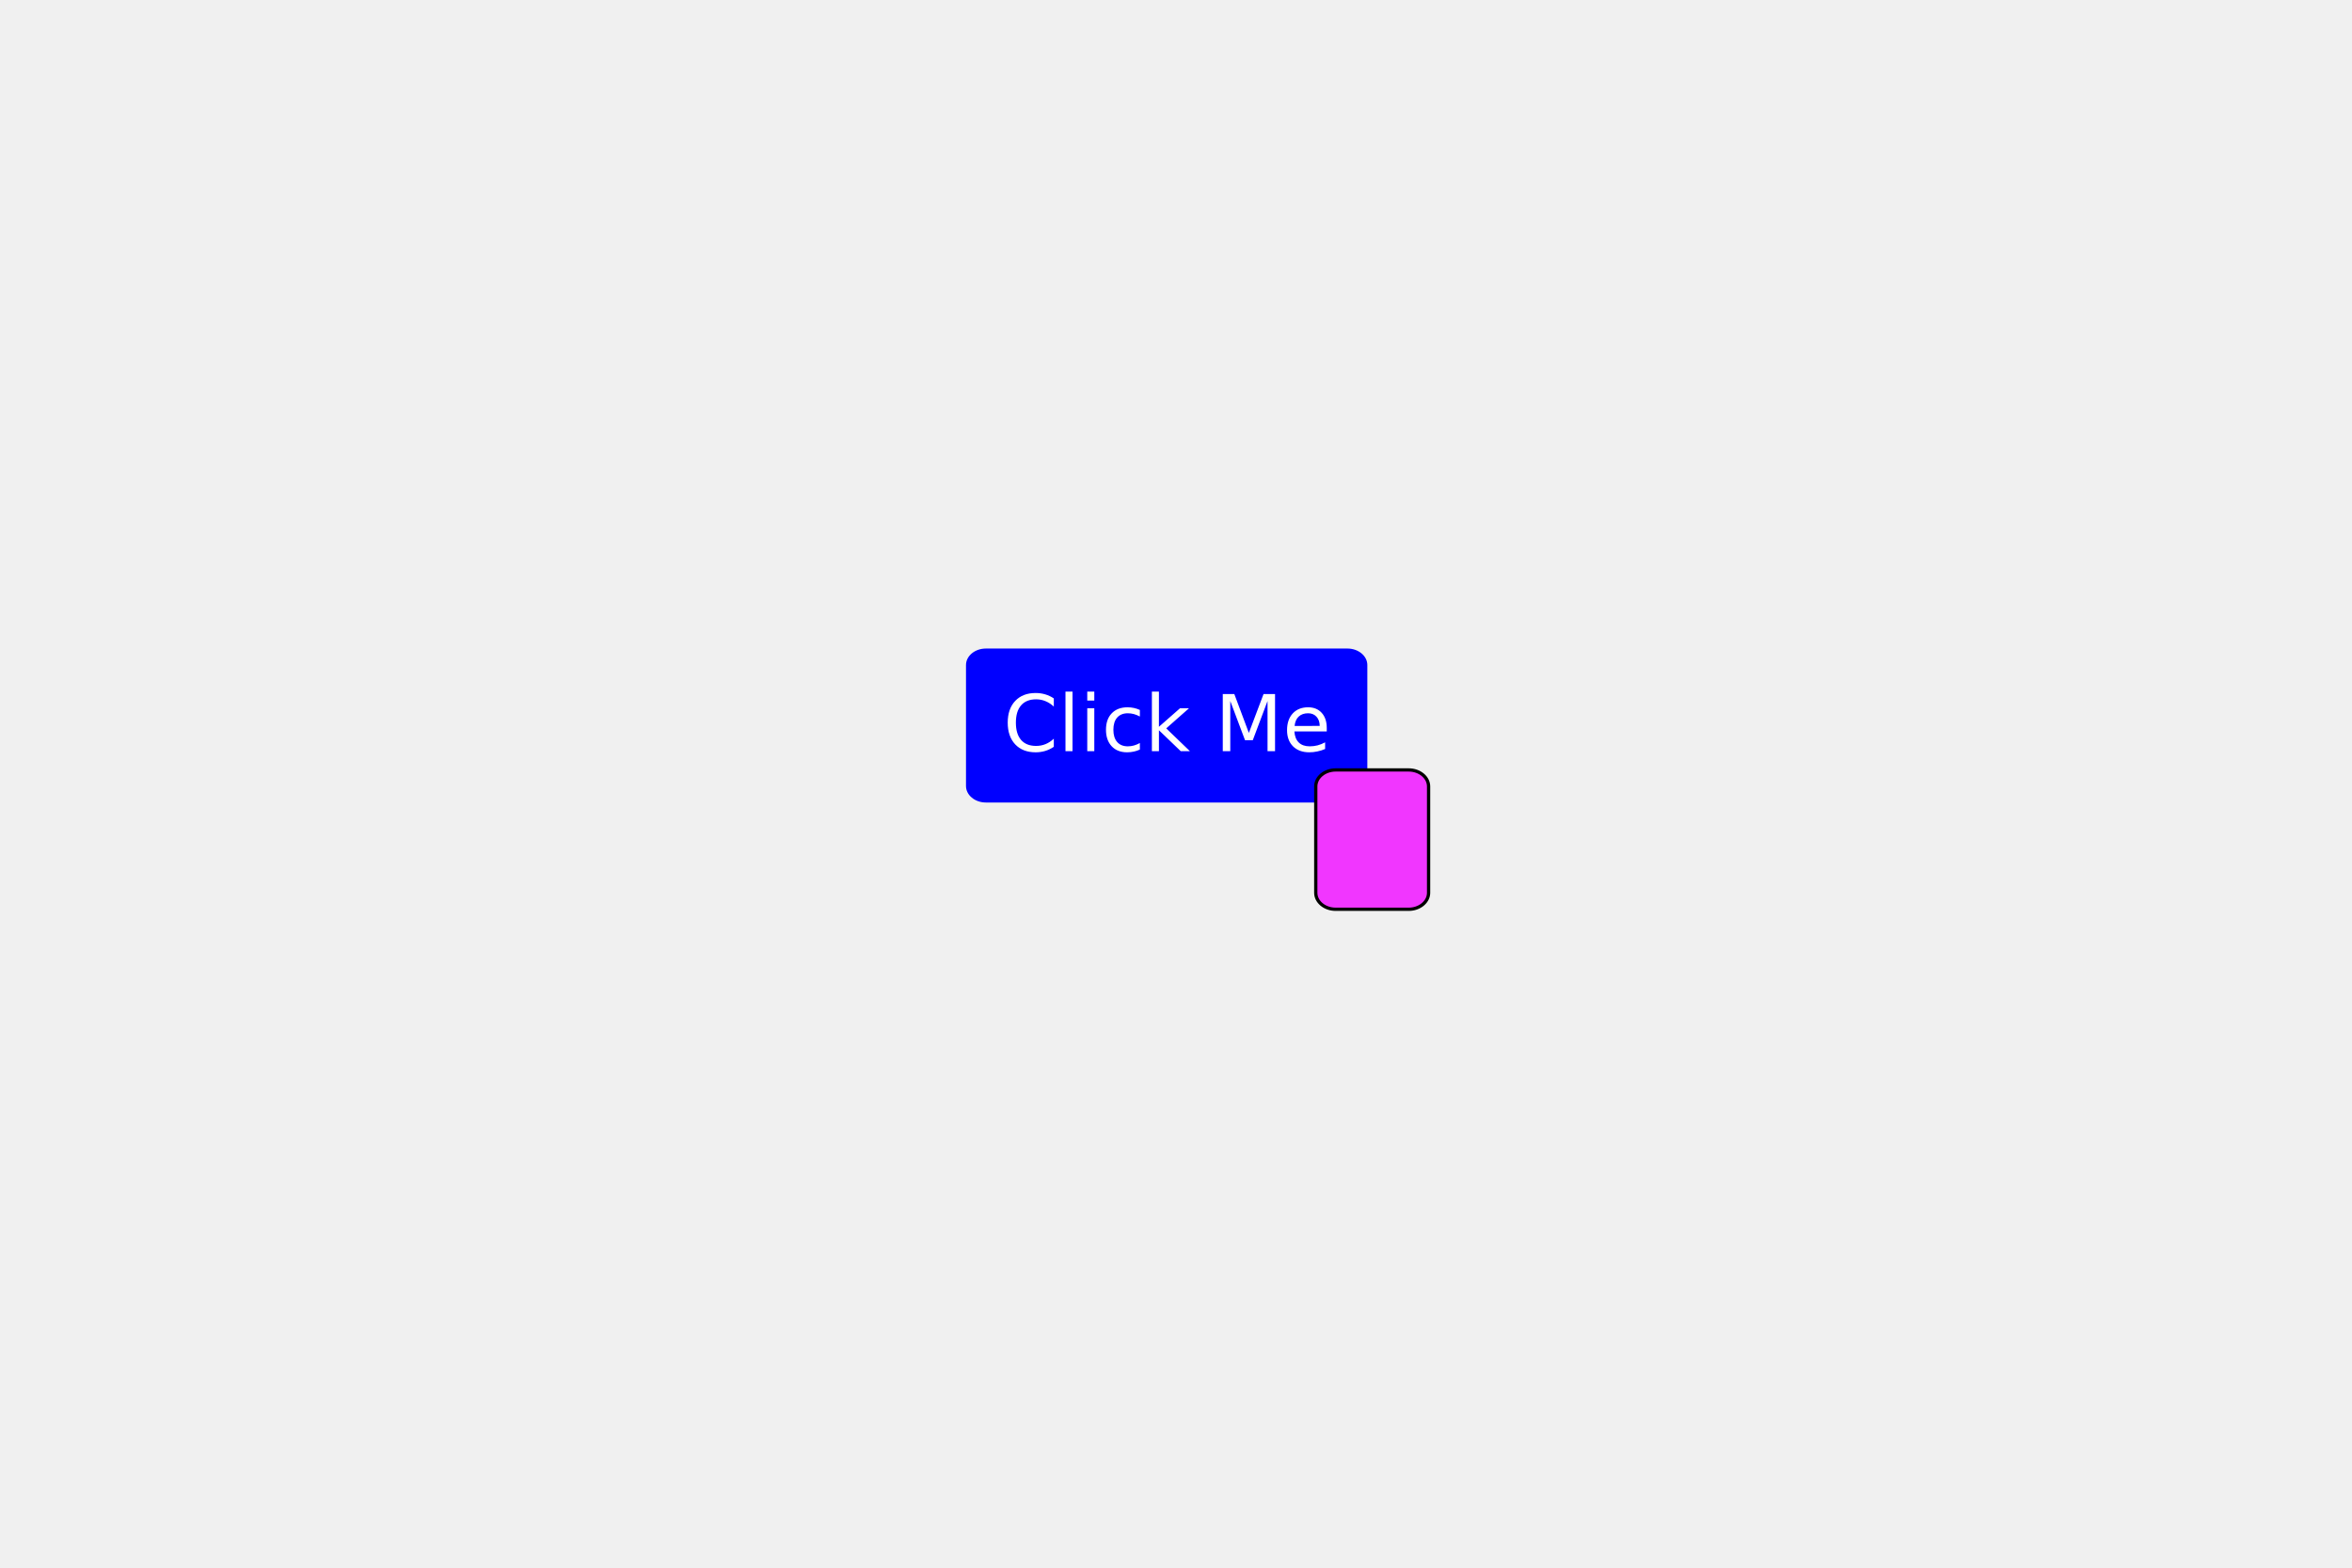
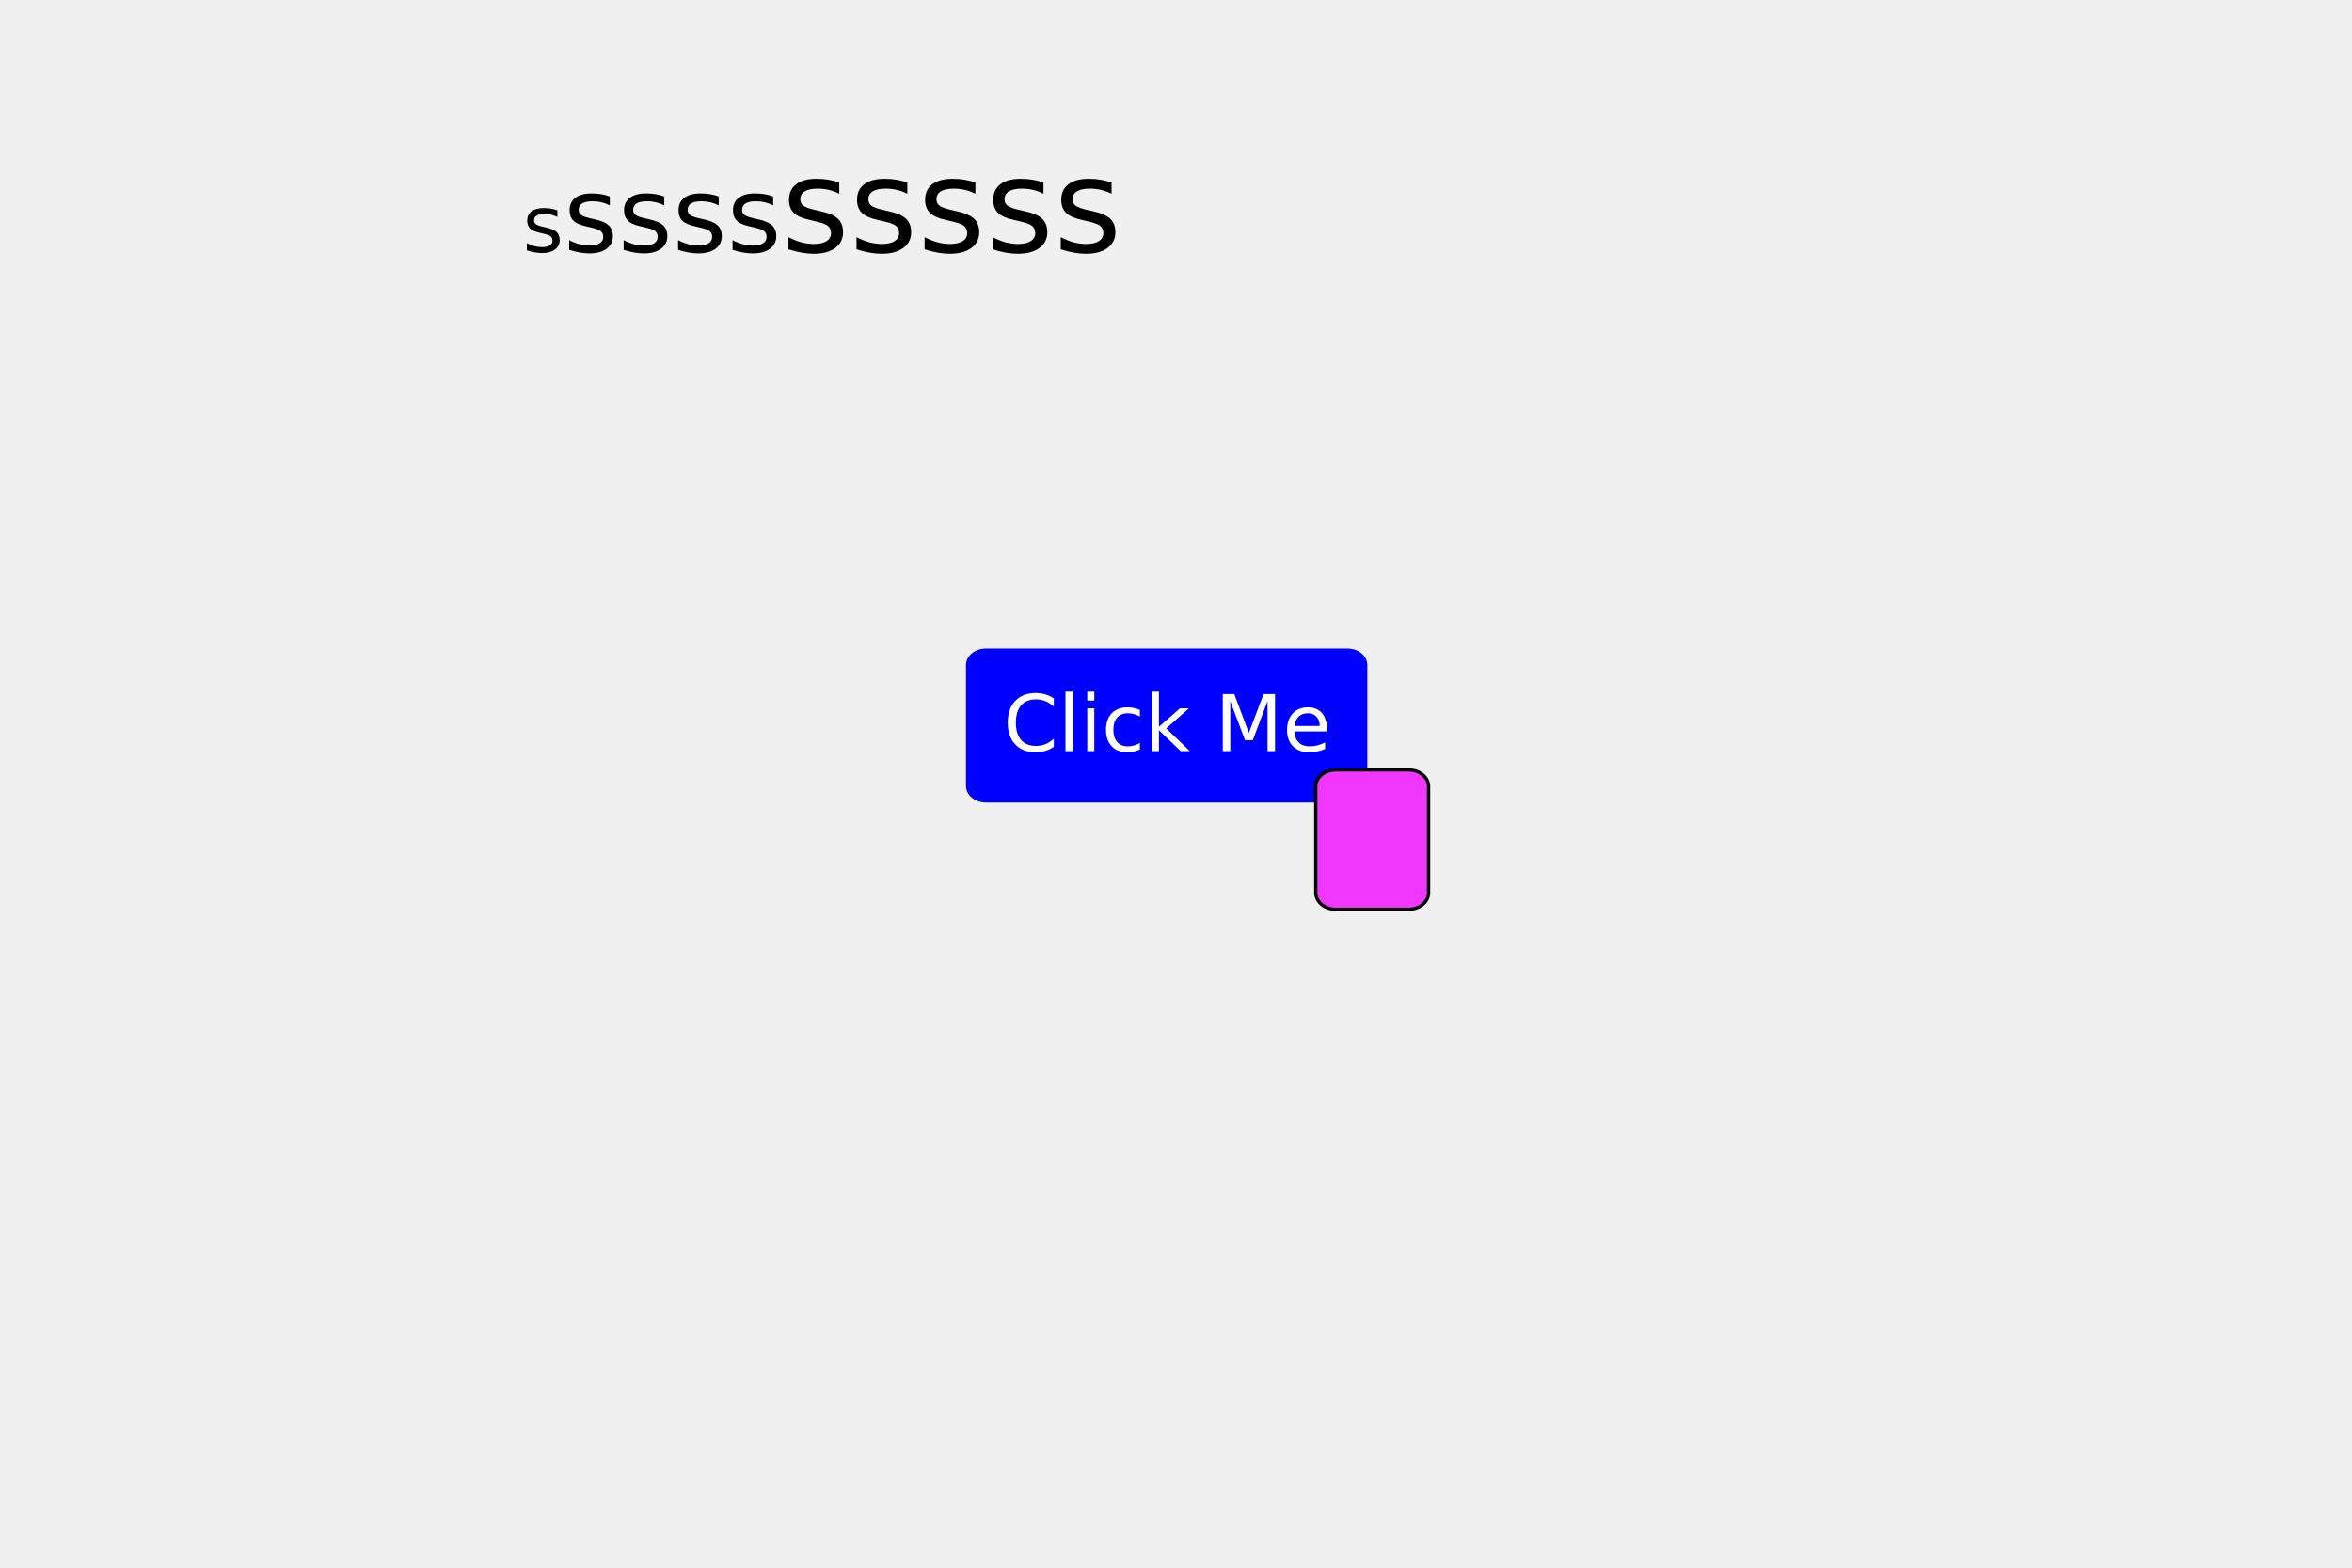
<svg xmlns="http://www.w3.org/2000/svg" width="720" height="480" id="svg2" version="1.0">
  <defs id="defs4">
    <linearGradient id="linearGradient4066">
      <stop style="stop-color:#000000;stop-opacity:0;" offset="0" id="stop4068" />
      <stop style="stop-color:#000000;stop-opacity:1" offset="1" id="stop4070" />
    </linearGradient>
    <linearGradient id="linearGradient4026">
      <stop style="stop-color:#000000;stop-opacity:1;" offset="0" id="stop4028" />
      <stop style="stop-color:#ffffff;stop-opacity:0;" offset="1" id="stop4030" />
    </linearGradient>
    <linearGradient id="linearGradient4018">
      <stop style="stop-color:#000000;stop-opacity:1;" offset="0" id="stop4020" />
      <stop style="stop-color:#0000ff;stop-opacity:0;" offset="1" id="stop4022" />
    </linearGradient>
  </defs>
  <g id="layer1" style="display:inline">
    <text xml:space="preserve" style="font-size:30px;font-style:normal;font-weight:normal;fill:#000000;fill-opacity:1;stroke:none;stroke-width:1px;stroke-linecap:butt;stroke-linejoin:miter;stroke-opacity:1;font-family:Bitstream Vera Sans" x="235.714" y="282.362" id="text4380">
      <tspan id="tspan4382" x="235.714" y="282.362" />
    </text>
    <g mbtype="button" id="btn" transform="translate(148.5714,98.57143)" mbname="btn">
      <g frame="normal" id="btn_normal" transform="translate(148.5714,98.57143)" mbname="btn_normal" style="">
        <rect ry="5.056" rx="6.1" y="1.429" x="-1.429" height="47.143" width="122.857" id="rect2651" style="fill:#0000ff" />
        <text id="text2653" y="32.857" x="10" style="font-size:24px;font-style:normal;font-weight:normal;fill:#ffffff;fill-opacity:1;stroke:none;stroke-width:1px;stroke-linecap:butt;stroke-linejoin:miter;stroke-opacity:1;font-family:Bitstream Vera Sans" xml:space="preserve">
          <tspan y="32.857" x="10" id="tspan2655">Click Me</tspan>
        </text>
        <rect ry="5.056" rx="6.1" y="38.6" x="105.643" height="42.663" width="34.537" id="rect2385" style="fill:#f136ff;fill-opacity:1;stroke:#000000;stroke-opacity:1" />
      </g>
      <g frame="active" id="btn_active" transform="translate(148.5714,98.57143)" mbname="btn_active" style="display:none">
        <rect ry="5.056" rx="6.1" y="1.429" x="-1.429" height="47.143" width="122.857" id="rect2727" style="fill:#00ffff" />
        <text id="text2729" y="32.857" x="10" style="font-size:24px;font-style:normal;font-weight:normal;fill:#ffffff;fill-opacity:1;stroke:none;stroke-width:1px;stroke-linecap:butt;stroke-linejoin:miter;stroke-opacity:1;font-family:Bitstream Vera Sans" xml:space="preserve">
          <tspan y="32.857" x="10" id="tspan2731">Click Me</tspan>
        </text>
      </g>
      <g style="display:none" frame="click" id="btn_click" transform="translate(148.5714,98.57143)" mbname="btn_click">
        <rect ry="5.056" rx="6.1" y="1.429" x="-1.429" height="47.143" width="122.857" id="rect2734" style="fill:#ff0000" />
        <text id="text2736" y="32.857" x="10" style="font-size:24px;font-style:normal;font-weight:normal;fill:#ffffff;fill-opacity:1;stroke:none;stroke-width:1px;stroke-linecap:butt;stroke-linejoin:miter;stroke-opacity:1;font-family:Bitstream Vera Sans" xml:space="preserve">
          <tspan y="32.857" x="10" id="tspan2738">Click Me</tspan>
        </text>
      </g>
    </g>
+     <text xml:space="preserve" style="font-size:24px;font-style:normal;font-weight:normal;fill:#000000;fill-opacity:1;stroke:none;stroke-width:1px;stroke-linecap:butt;stroke-linejoin:miter;stroke-opacity:1;font-family:Bitstream Vera Sans" x="160" y="77.143" id="text2405">
+       <tspan id="tspan2407" x="160" y="77.143">s<tspan style="font-size:32" id="tspan2409">ssss<tspan style="font-size:40" id="tspan2411">sssss</tspan>
+         </tspan>
+       </tspan>
+     </text>
  </g>
  <g id="layer2" style="display:inline" />
</svg>
